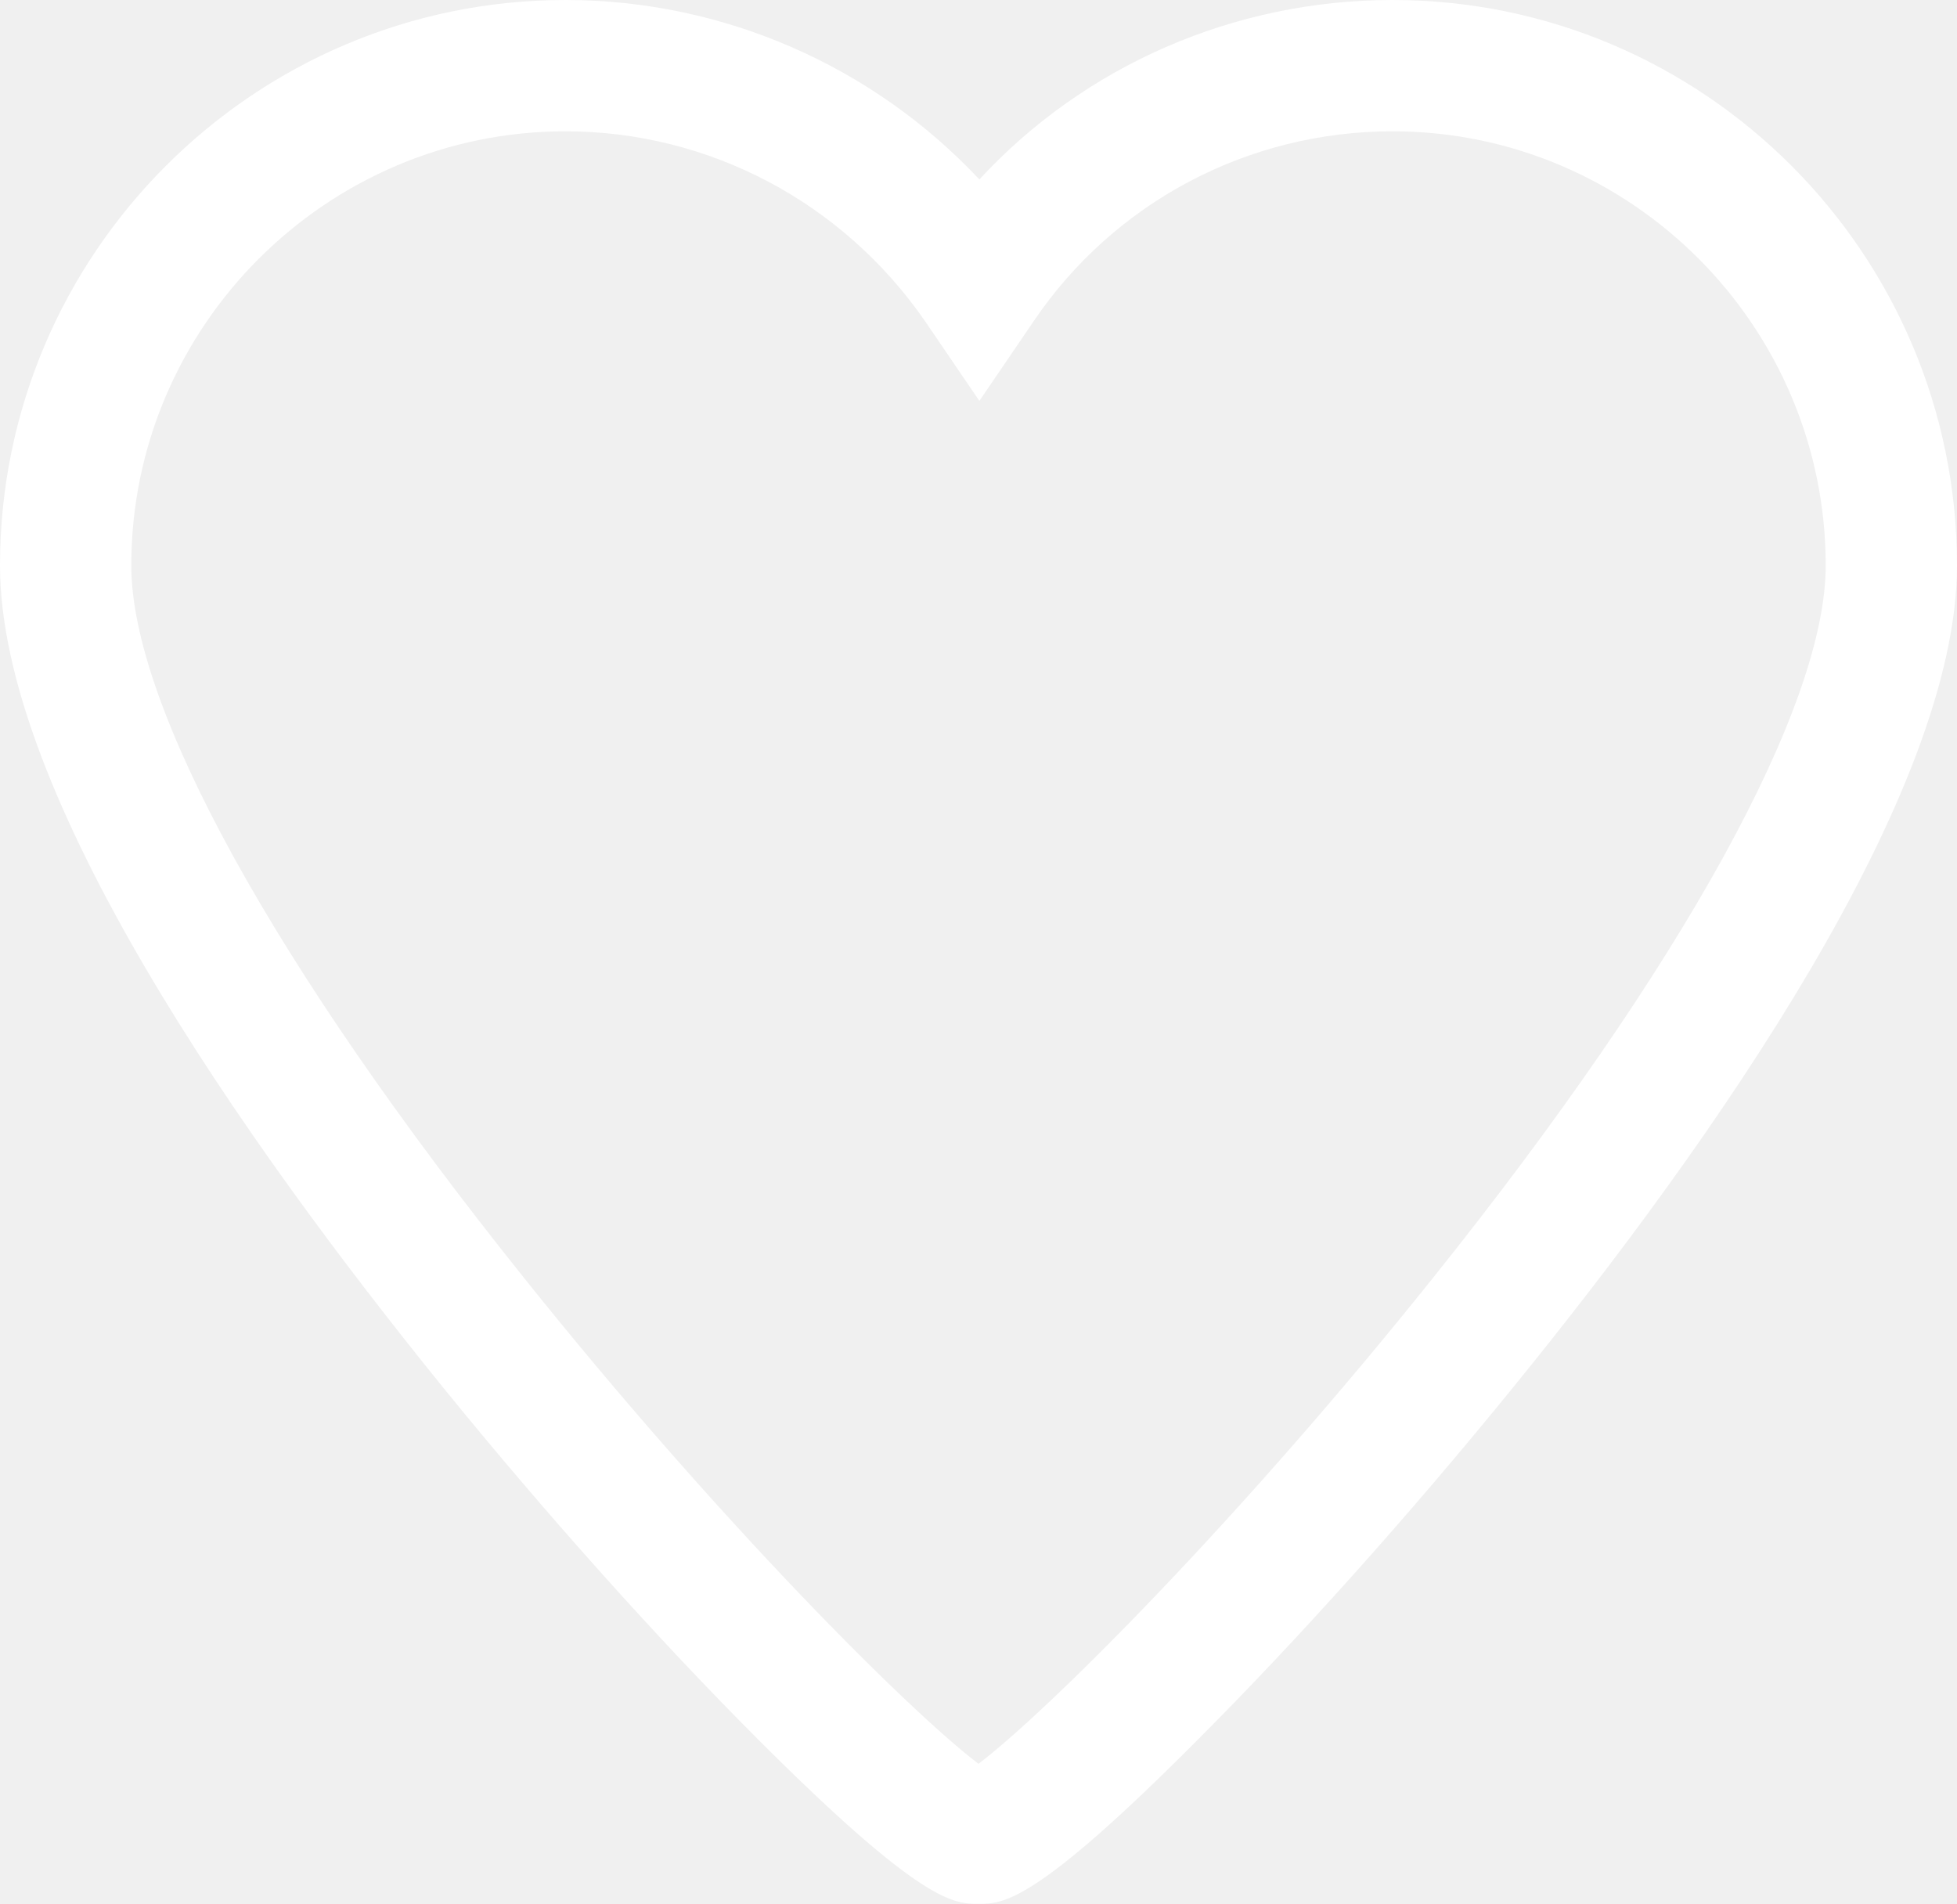
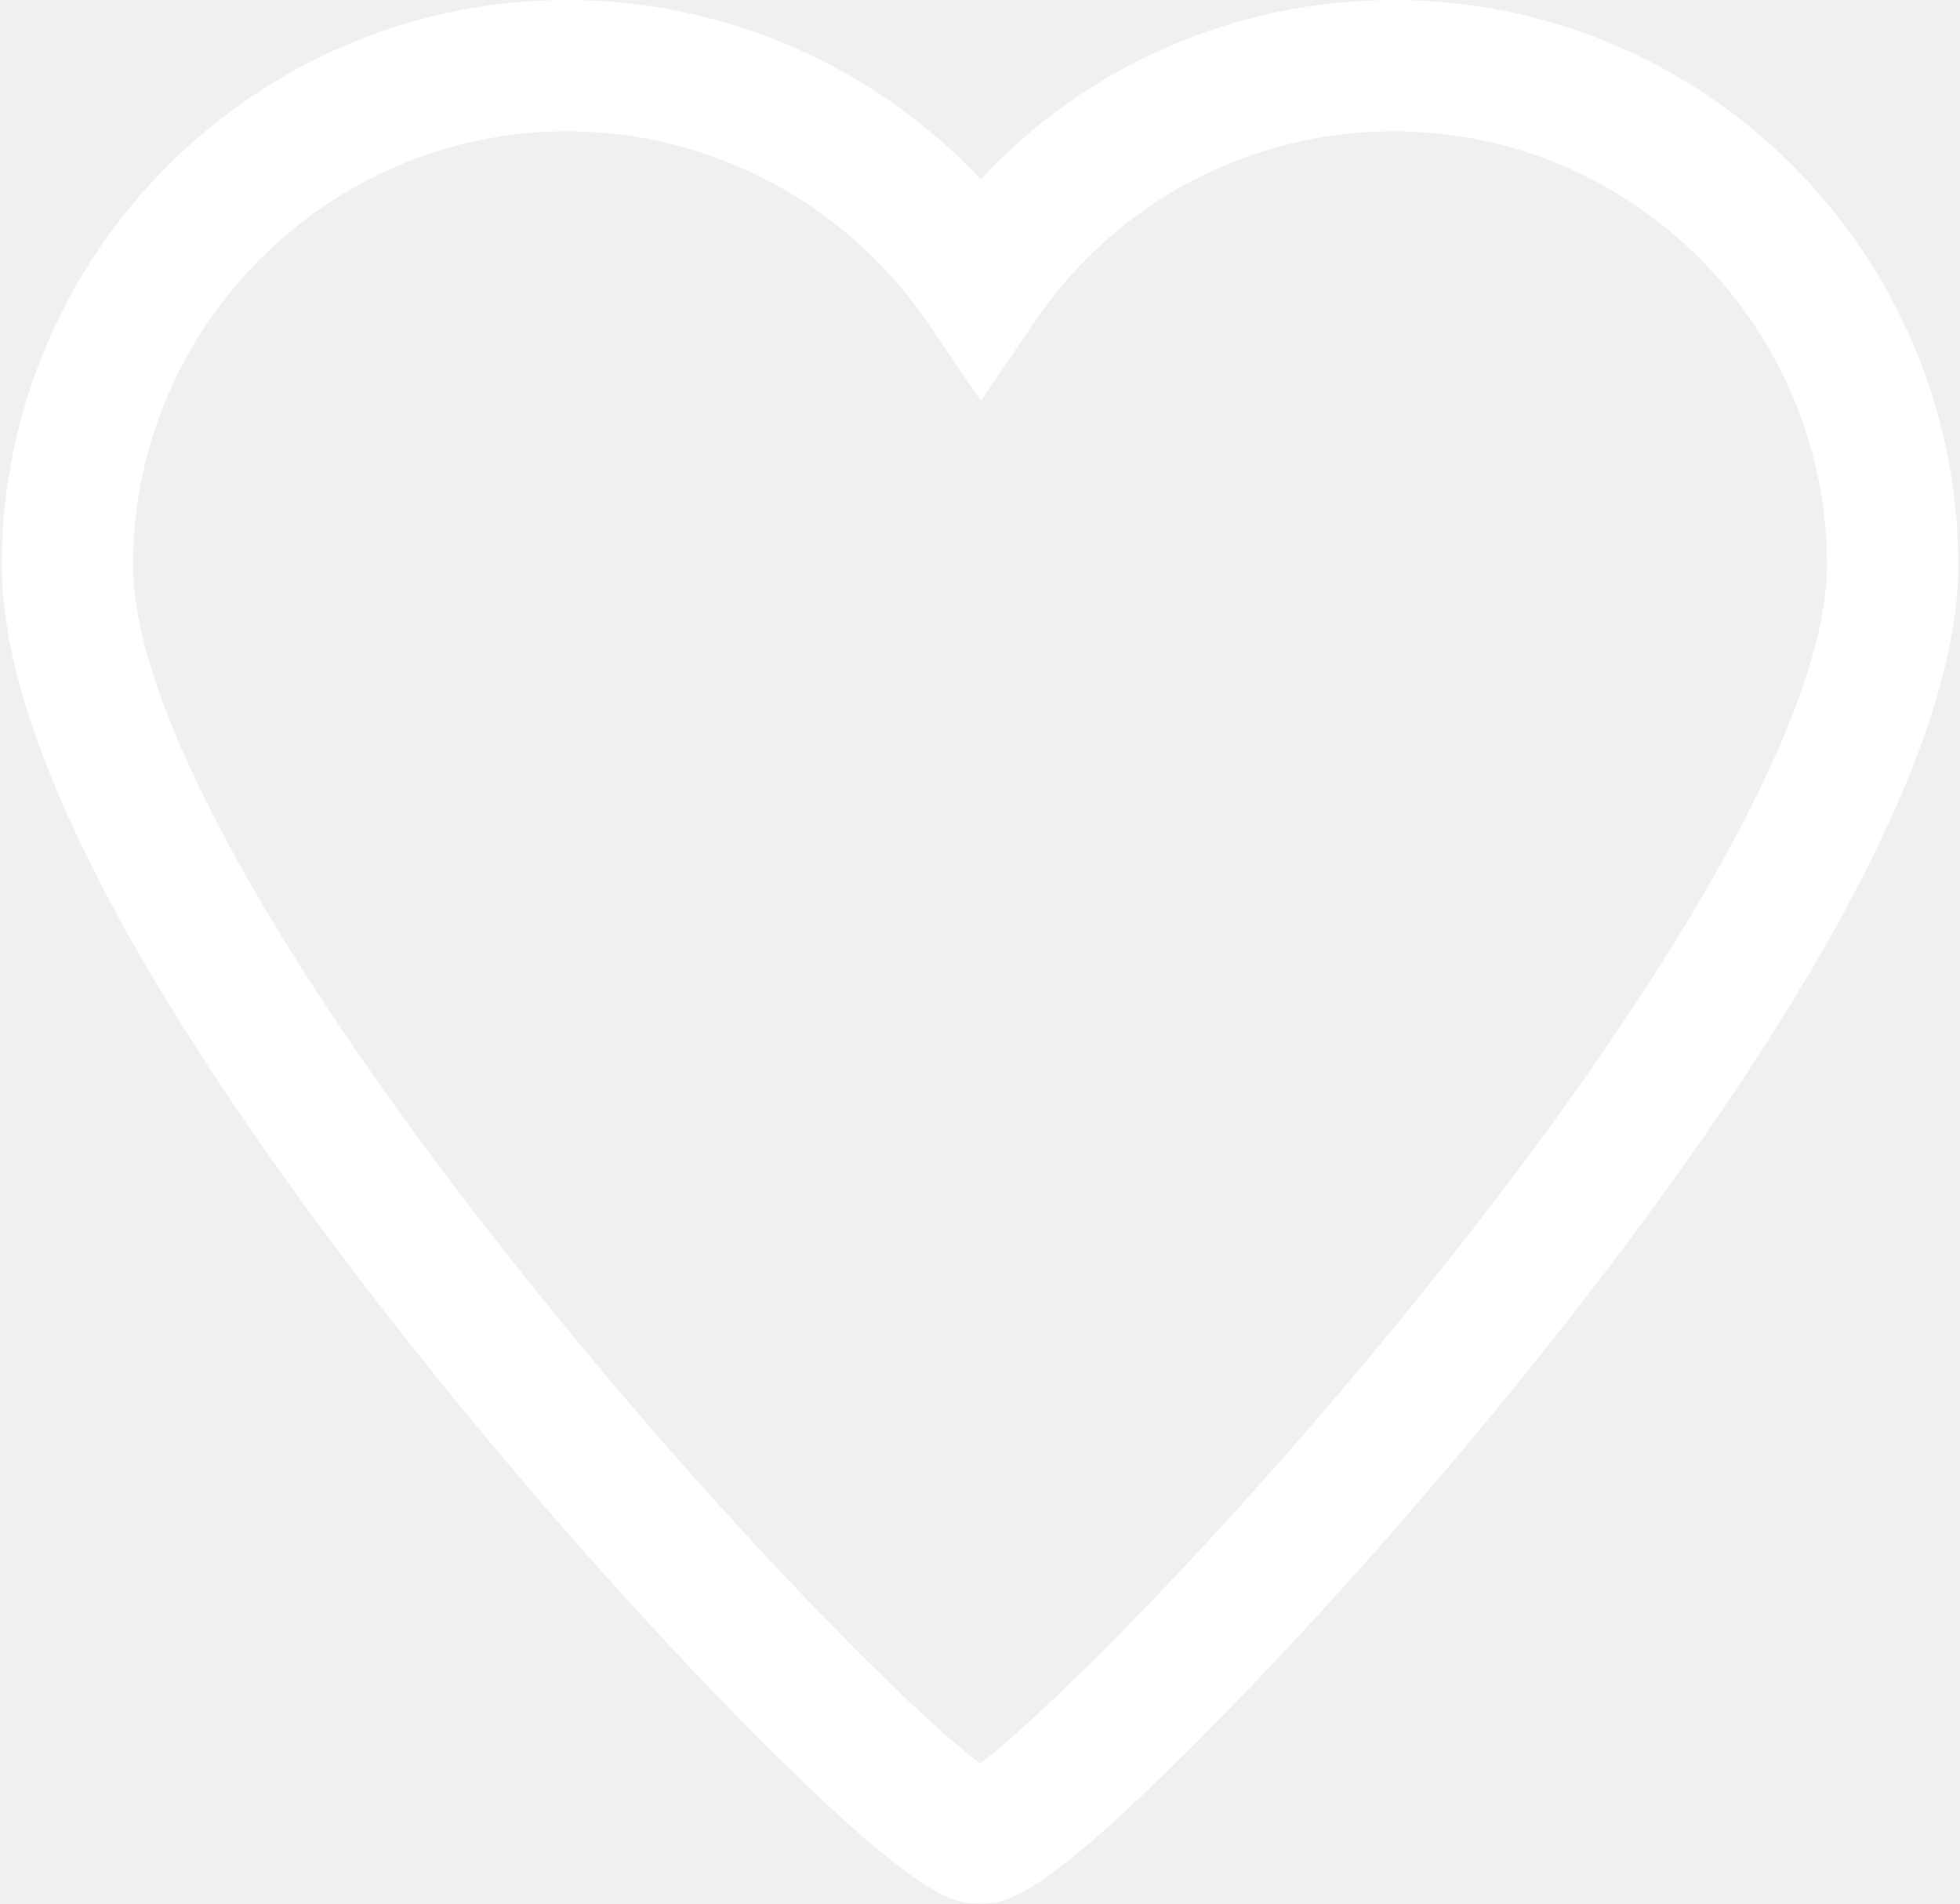
- <svg xmlns="http://www.w3.org/2000/svg" version="1.1" id="Layer_1" x="0px" y="0px" width="223.6px" height="217.5px" viewBox="0 0 223.6 217.5" style="enable-background:new 0 0 223.6 217.5;" xml:space="preserve">
+ <svg xmlns="http://www.w3.org/2000/svg" version="1.1" id="Layer_1" x="0px" y="0px" width="224px" height="217.5px" viewBox="0 0 223.6 217.5" style="enable-background:new 0 0 223.6 217.5;" xml:space="preserve">
  <path style="fill:#FFFFFF;" d="M111.8,217.5c-2.8,0-6.4,0-25.1-18.7c-11.5-11.5-24.3-25.8-36-40.2C27.6,130.1,0,90.7,0,64.6  C0,29,29,0,64.6,0c18,0,35.1,7.5,47.3,20.5C123.9,7.5,141,0,159.1,0c35.6,0,64.5,29,64.5,64.6c0,26-27.6,65.5-50.8,94  c-11.7,14.4-24.5,28.7-36,40.2C118.2,217.5,114.6,217.5,111.8,217.5z M64.6,15C37.3,15,15,37.3,15,64.6c0,16.1,16.3,45.7,44.8,81.3  c22.3,27.9,44.2,49.7,52,55.6c7.8-5.9,29.7-27.7,52-55.6c28.5-35.6,44.8-65.2,44.8-81.3c0-27.3-22.2-49.6-49.5-49.6  c-16.5,0-31.8,8.1-41,21.7l-6.2,9.1l-6.2-9.1C96.3,23.1,81,15,64.6,15z" />
</svg>
